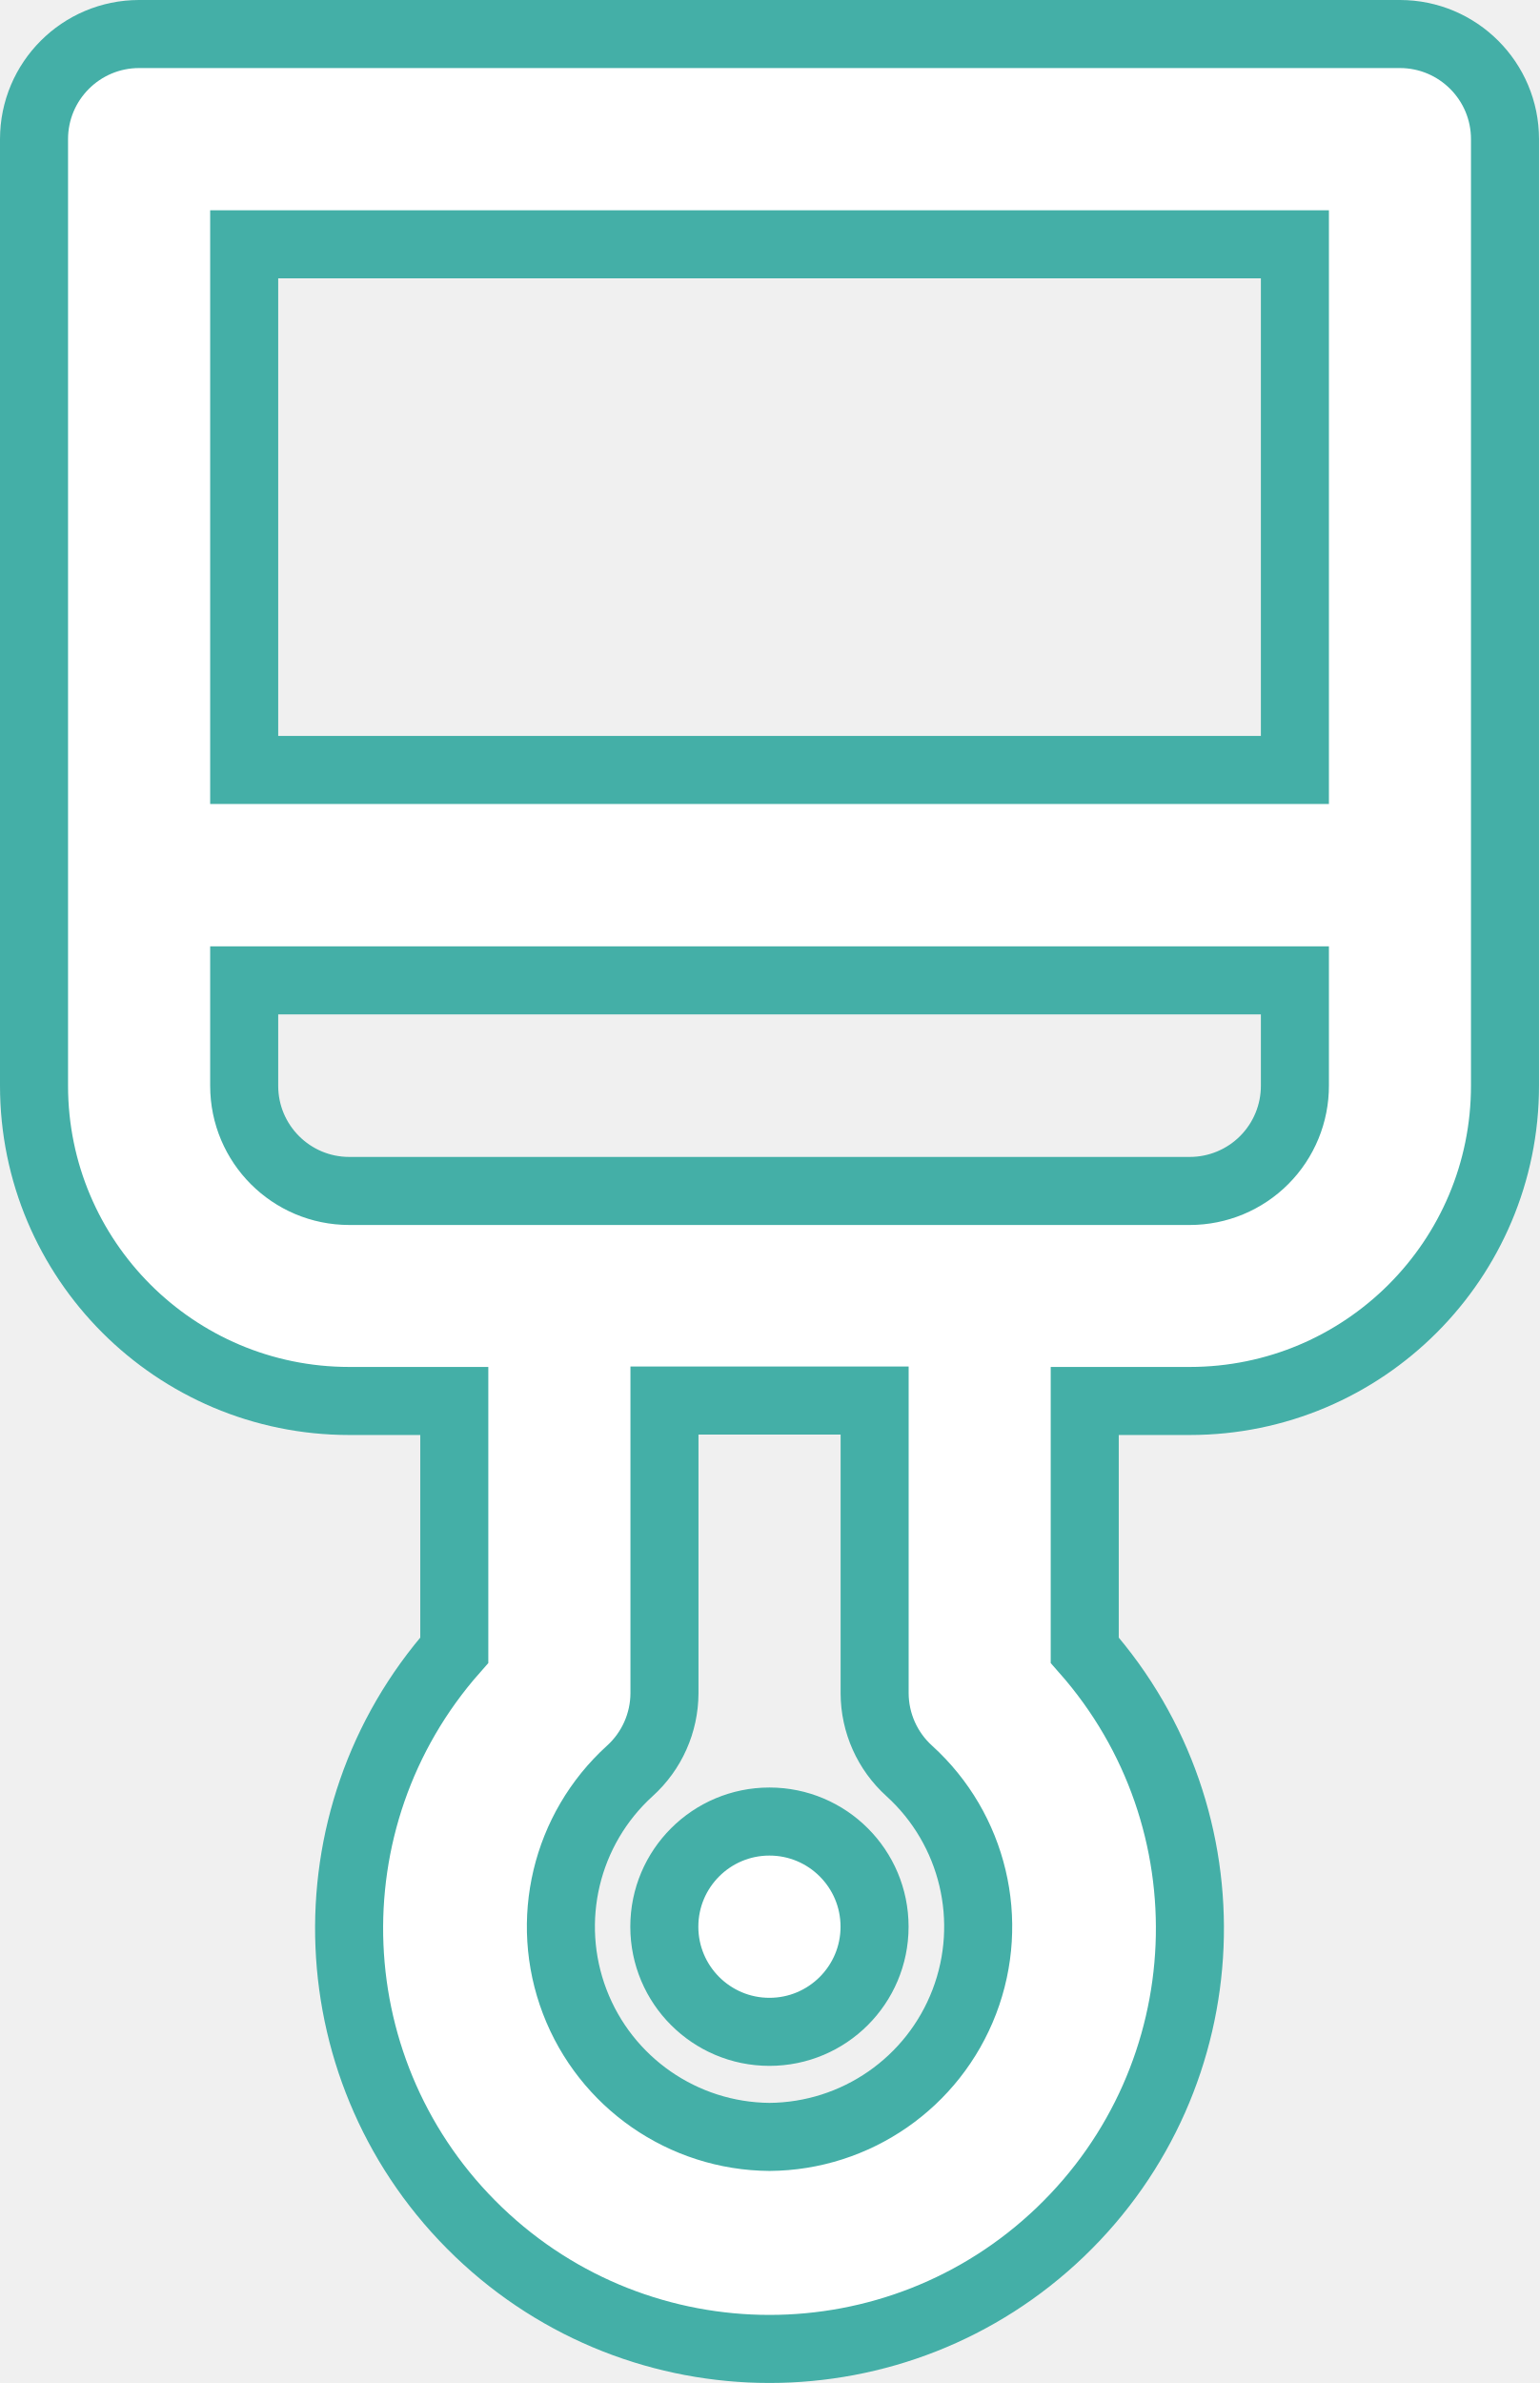
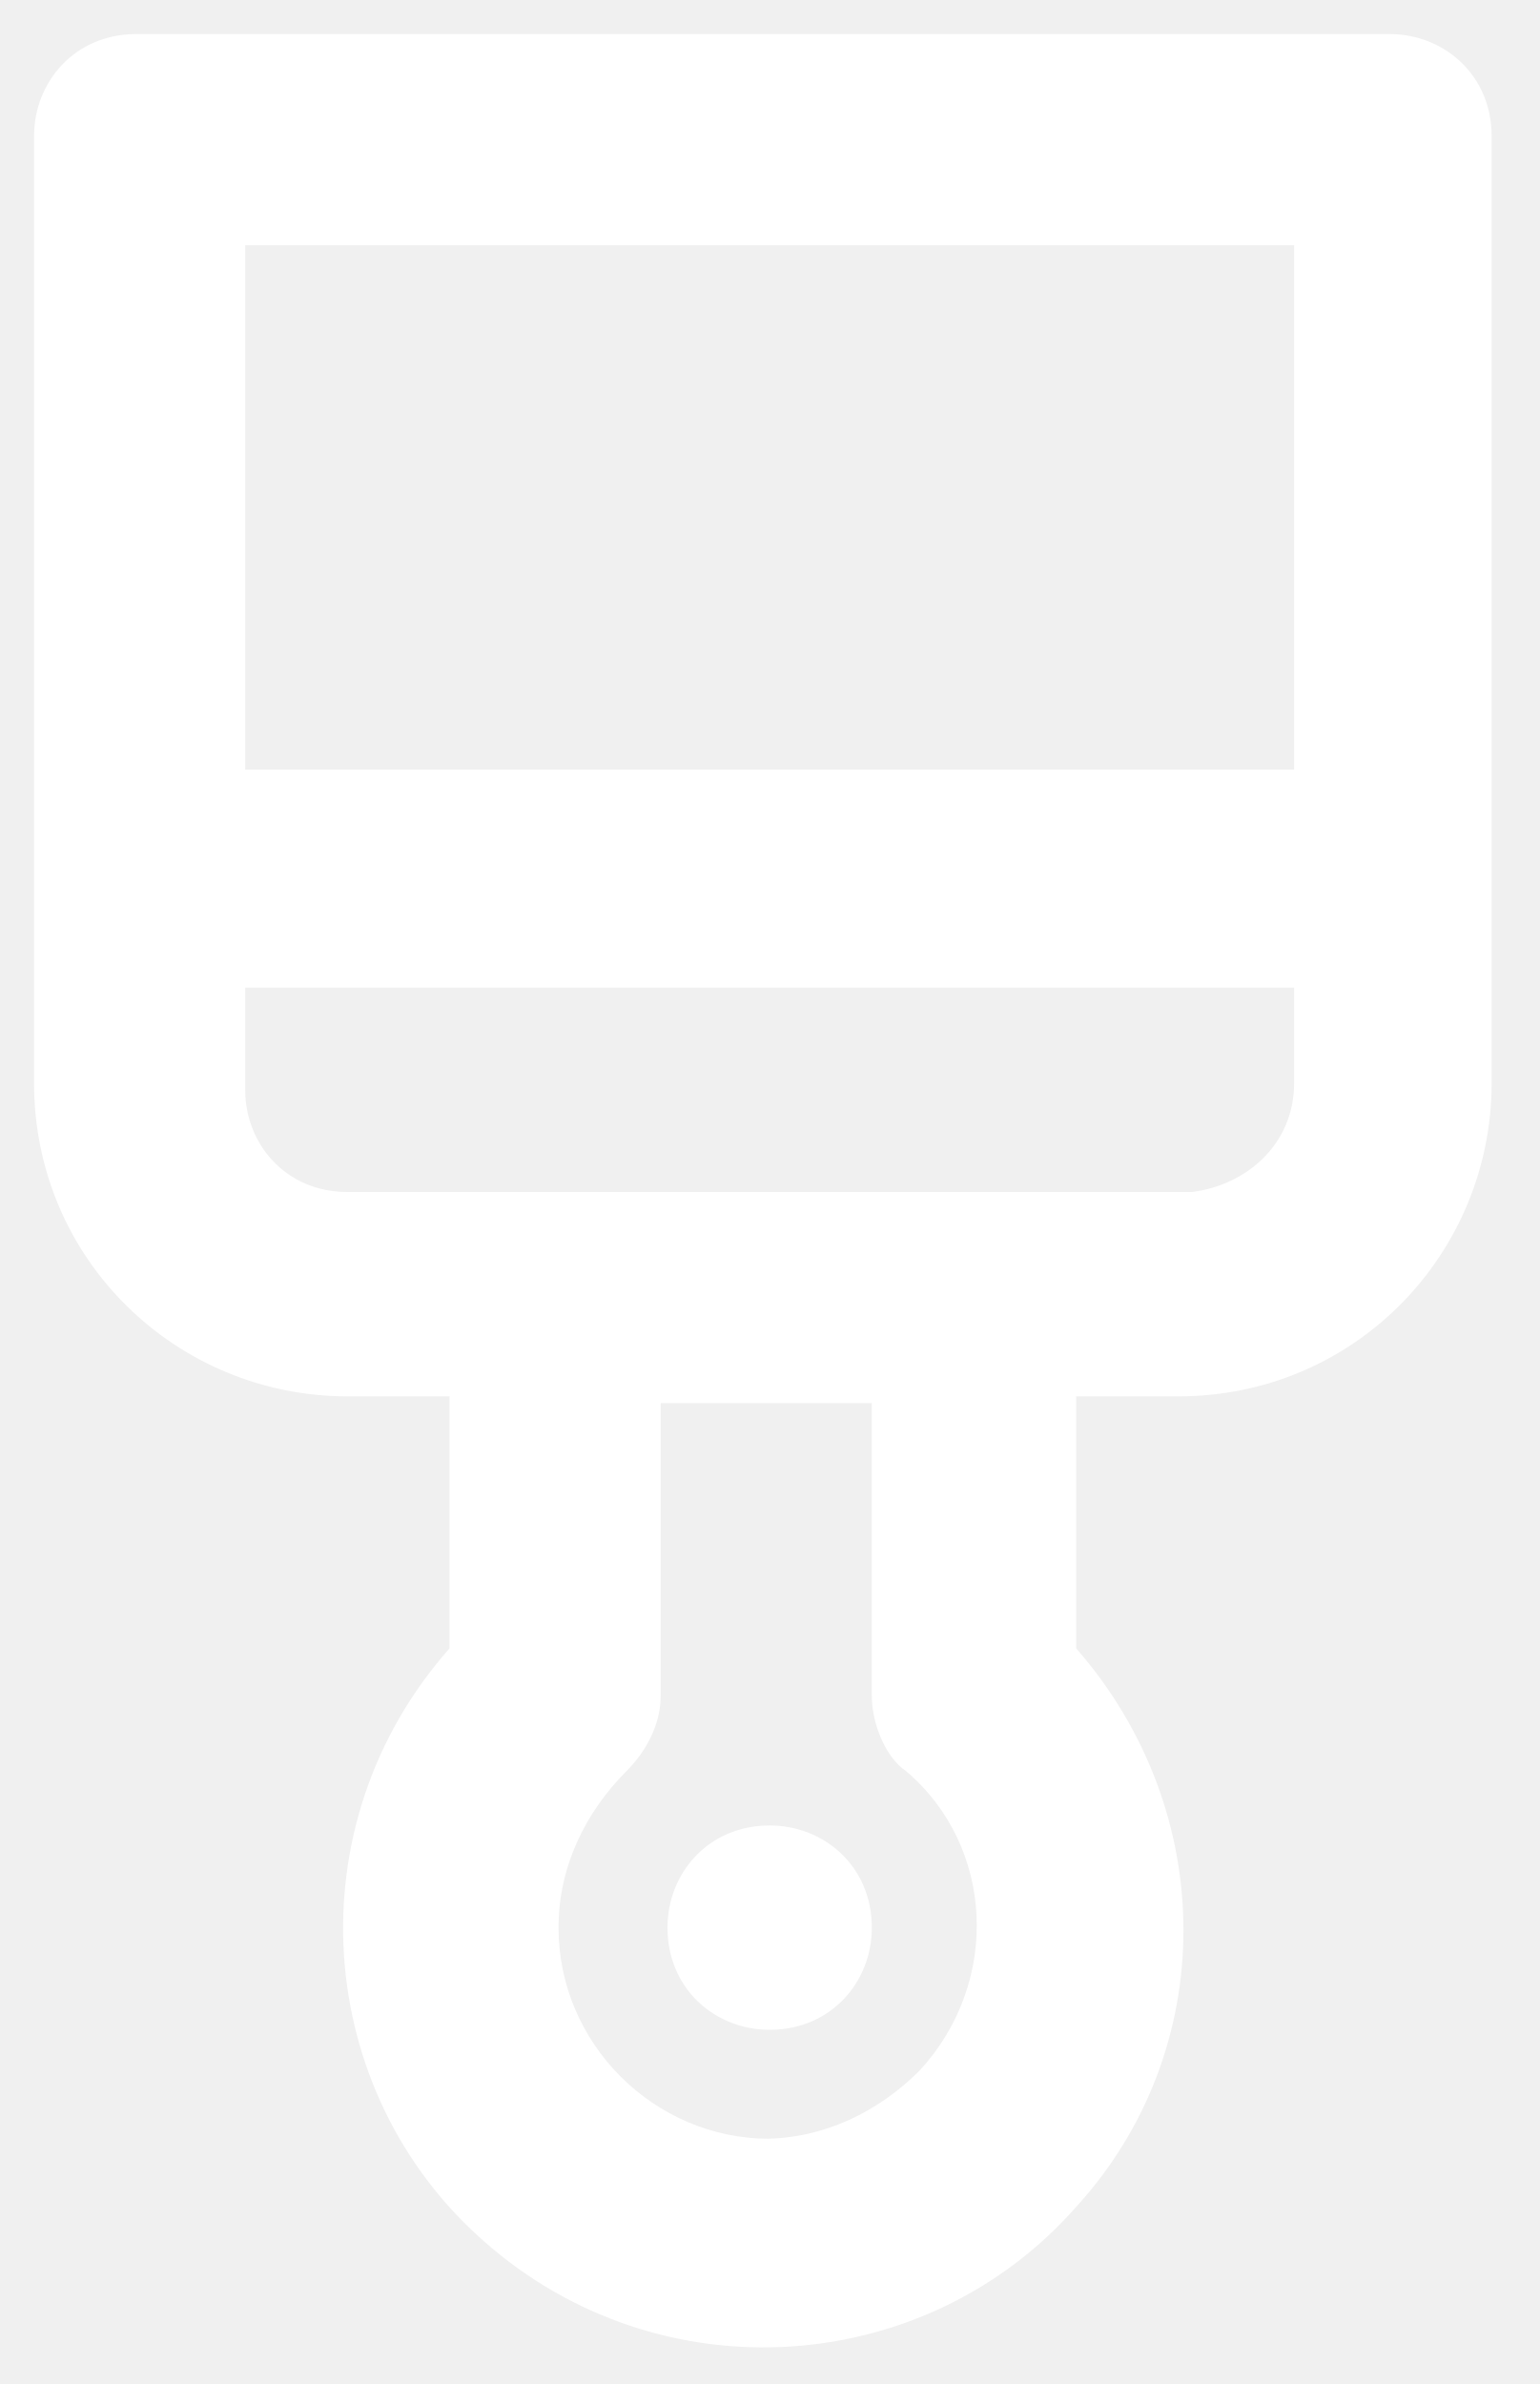
- <svg xmlns="http://www.w3.org/2000/svg" width="22.621" height="35.016" viewBox="0 0 22.621 35.016">
+ <svg xmlns="http://www.w3.org/2000/svg" id="Layer_1" data-name="Layer 1" version="1.1" viewBox="0 0 22.6 35">
  <defs>
-     <style>.a{fill:#fff;stroke:#44afa7;}</style>
+     <style>
+       .cls-1 {
+         fill: #fff;
+         stroke-width: 0px;
+       }
+     </style>
  </defs>
-   <path class="a" d="M15.81,27.266a1.545,1.545,0,1,0,1.544,1.545A1.545,1.545,0,0,0,15.81,27.266ZM25.076,1H6.544A1.545,1.545,0,0,0,5,2.545V16.451a4.634,4.634,0,0,0,4.633,4.635h1.544v3.662a6.179,6.179,0,1,0,9.266,0V21.086h1.544a4.634,4.634,0,0,0,4.633-4.635V2.545A1.545,1.545,0,0,0,25.076,1ZM15.81,31.9a3.09,3.09,0,0,1-2.054-5.377,1.545,1.545,0,0,0,.51-1.143v-4.3h3.089v4.3a1.545,1.545,0,0,0,.51,1.143A3.09,3.09,0,0,1,15.81,31.9Zm7.722-15.451A1.545,1.545,0,0,1,21.988,18H9.633a1.545,1.545,0,0,1-1.544-1.545V14.906H23.532Zm0-4.635H8.089V4.09H23.532Z" transform="translate(-4.5 -0.5)" />
+   <path class="cls-1" d="M11.3,26.8c-.9,0-1.5.7-1.5,1.5,0,.9.7,1.5,1.5,1.5.9,0,1.5-.7,1.5-1.5h0c0-.9-.7-1.5-1.5-1.5ZM20.6.5H2c-.9,0-1.5.7-1.5,1.5v13.9c0,2.6,2.1,4.6,4.6,4.6h1.5v3.7c-2.3,2.6-2,6.5.5,8.7,2.6,2.3,6.5,2,8.7-.5,2.1-2.3,2.1-5.8,0-8.2v-3.7h1.5c2.6,0,4.6-2.1,4.6-4.6h0V2c0-.9-.7-1.5-1.5-1.5ZM11.3,31.4c-1.7,0-3.1-1.4-3.1-3.1,0-.9.4-1.7,1-2.3.3-.3.5-.7.5-1.1v-4.3h3.1v4.3c0,.4.2.9.5,1.1,1.3,1.1,1.4,3.1.2,4.4-.6.6-1.4,1-2.3,1ZM19,15.9c0,.9-.7,1.5-1.5,1.6,0,0,0,0,0,0H5.1c-.9,0-1.5-.7-1.5-1.5v-1.5h15.4v1.5ZM19,11.3H3.6V3.6h15.4v7.7Z" />
</svg>
